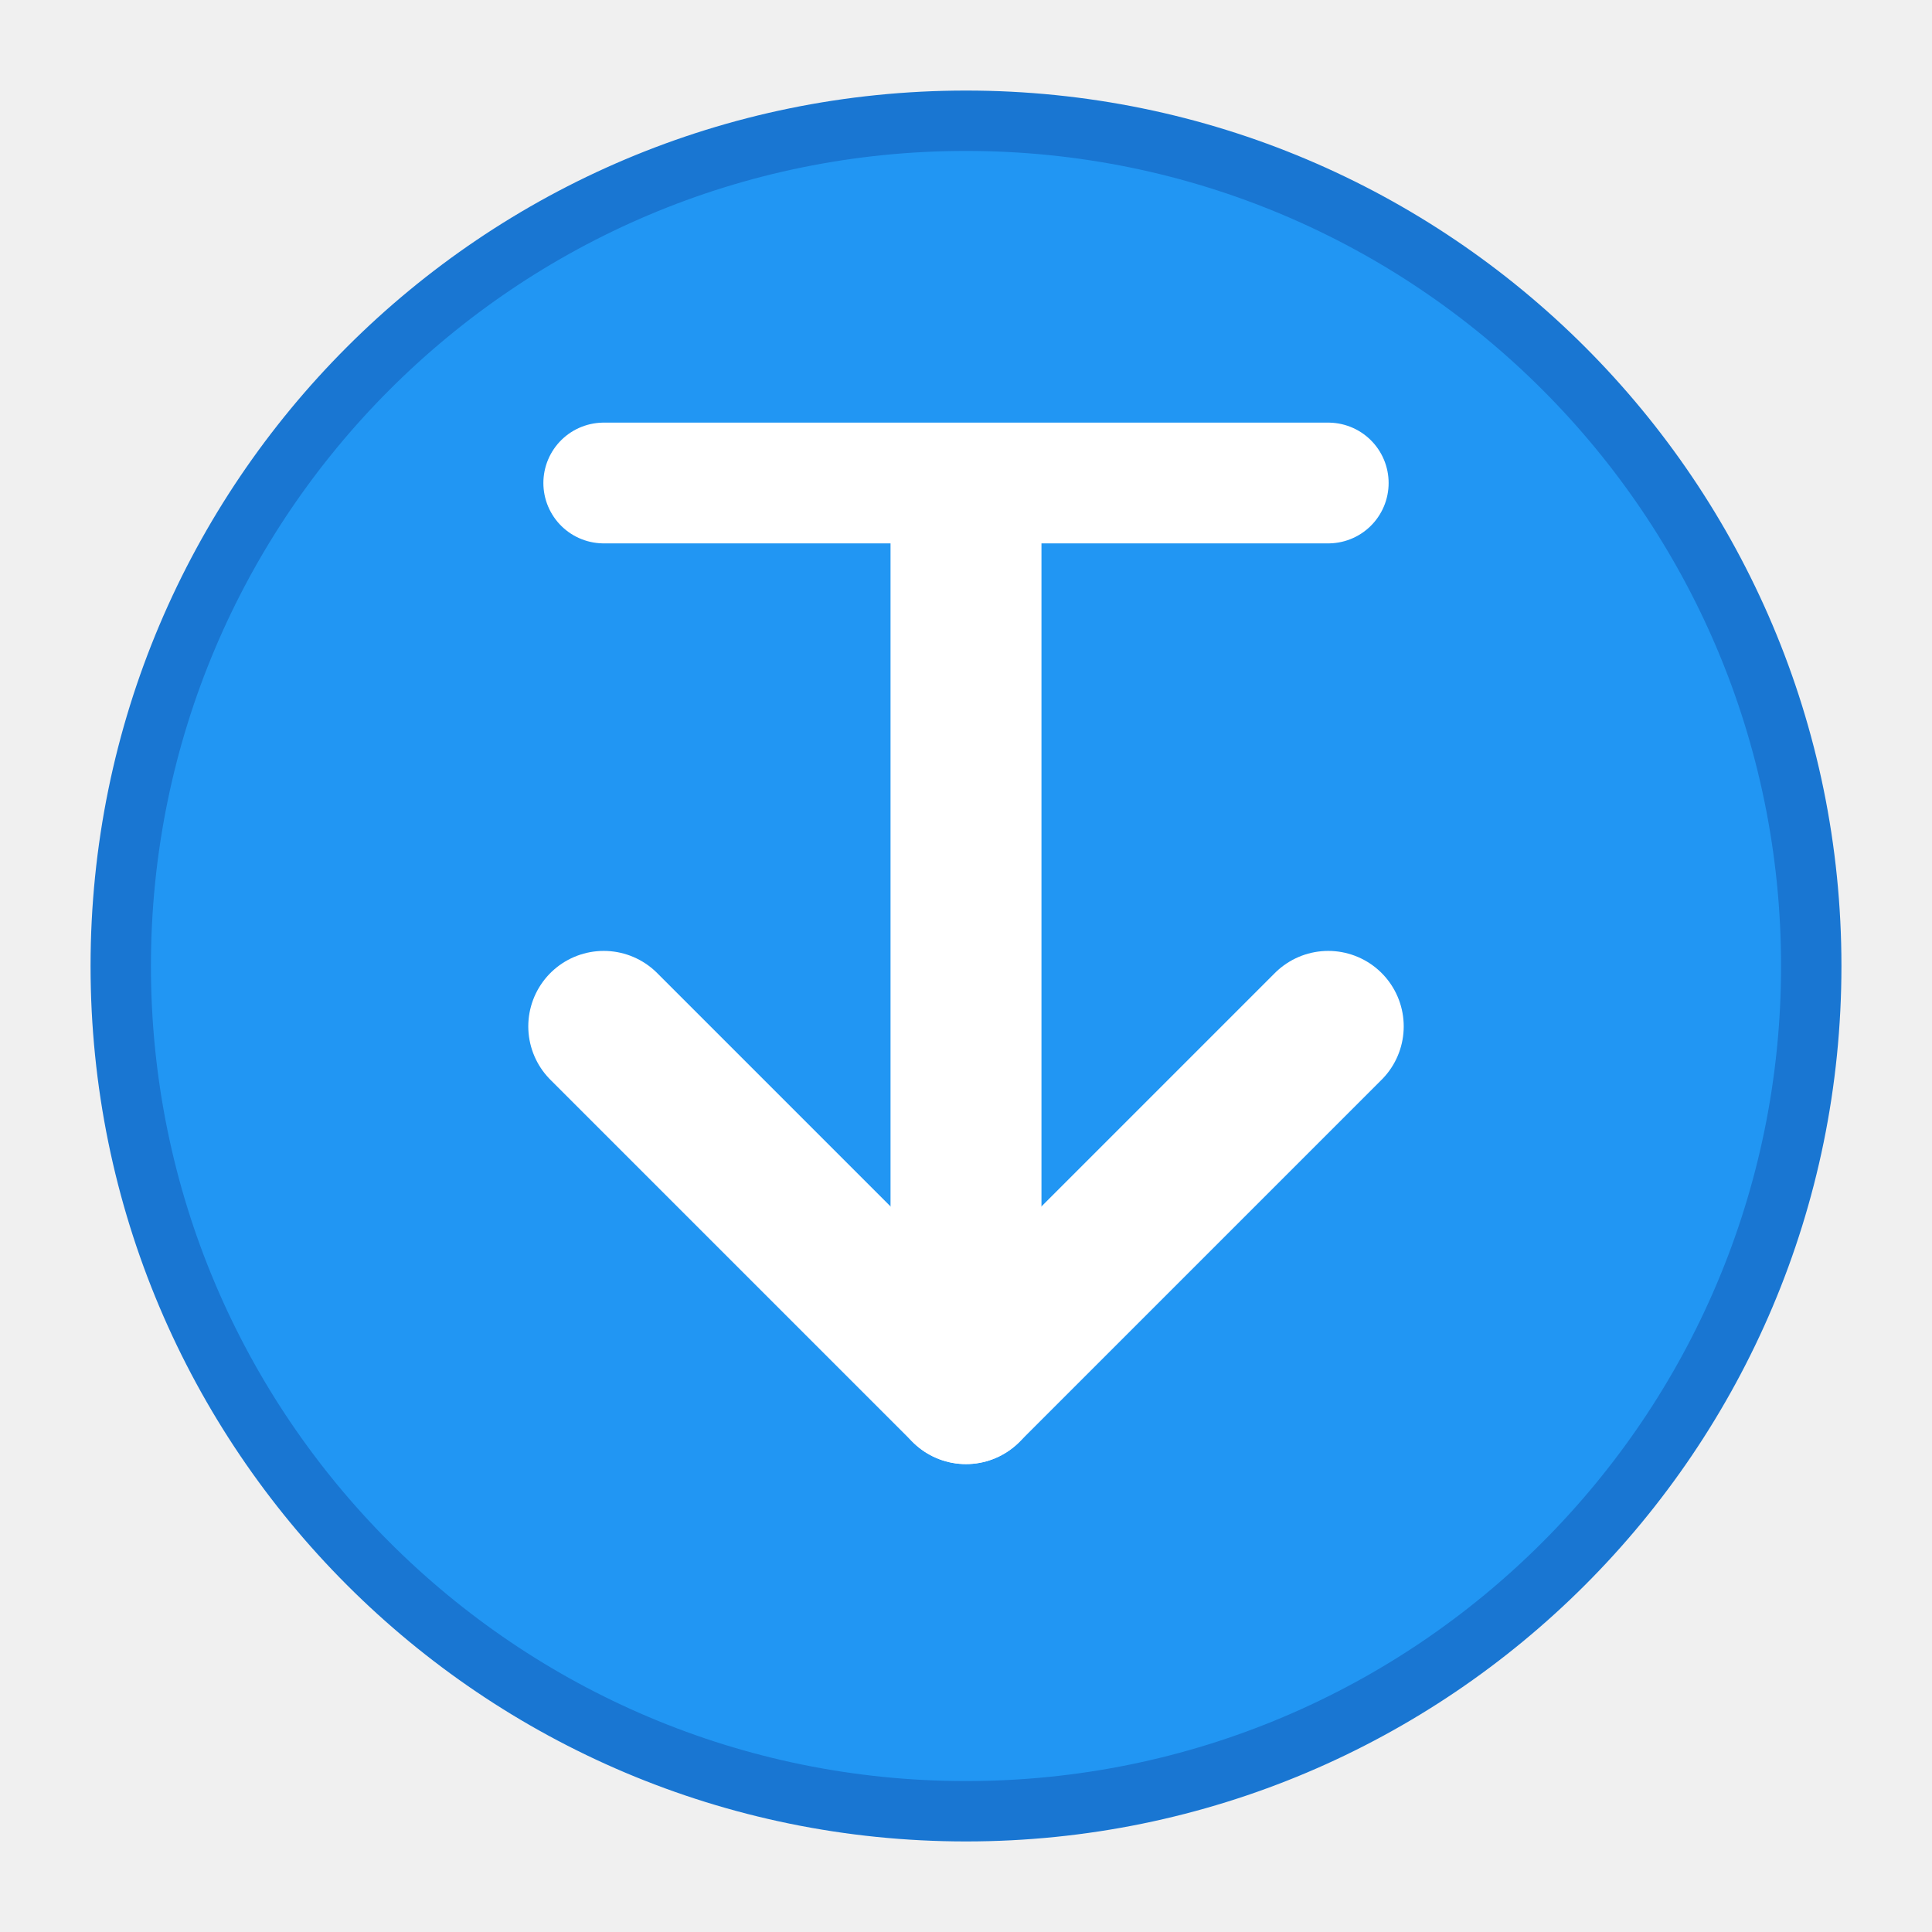
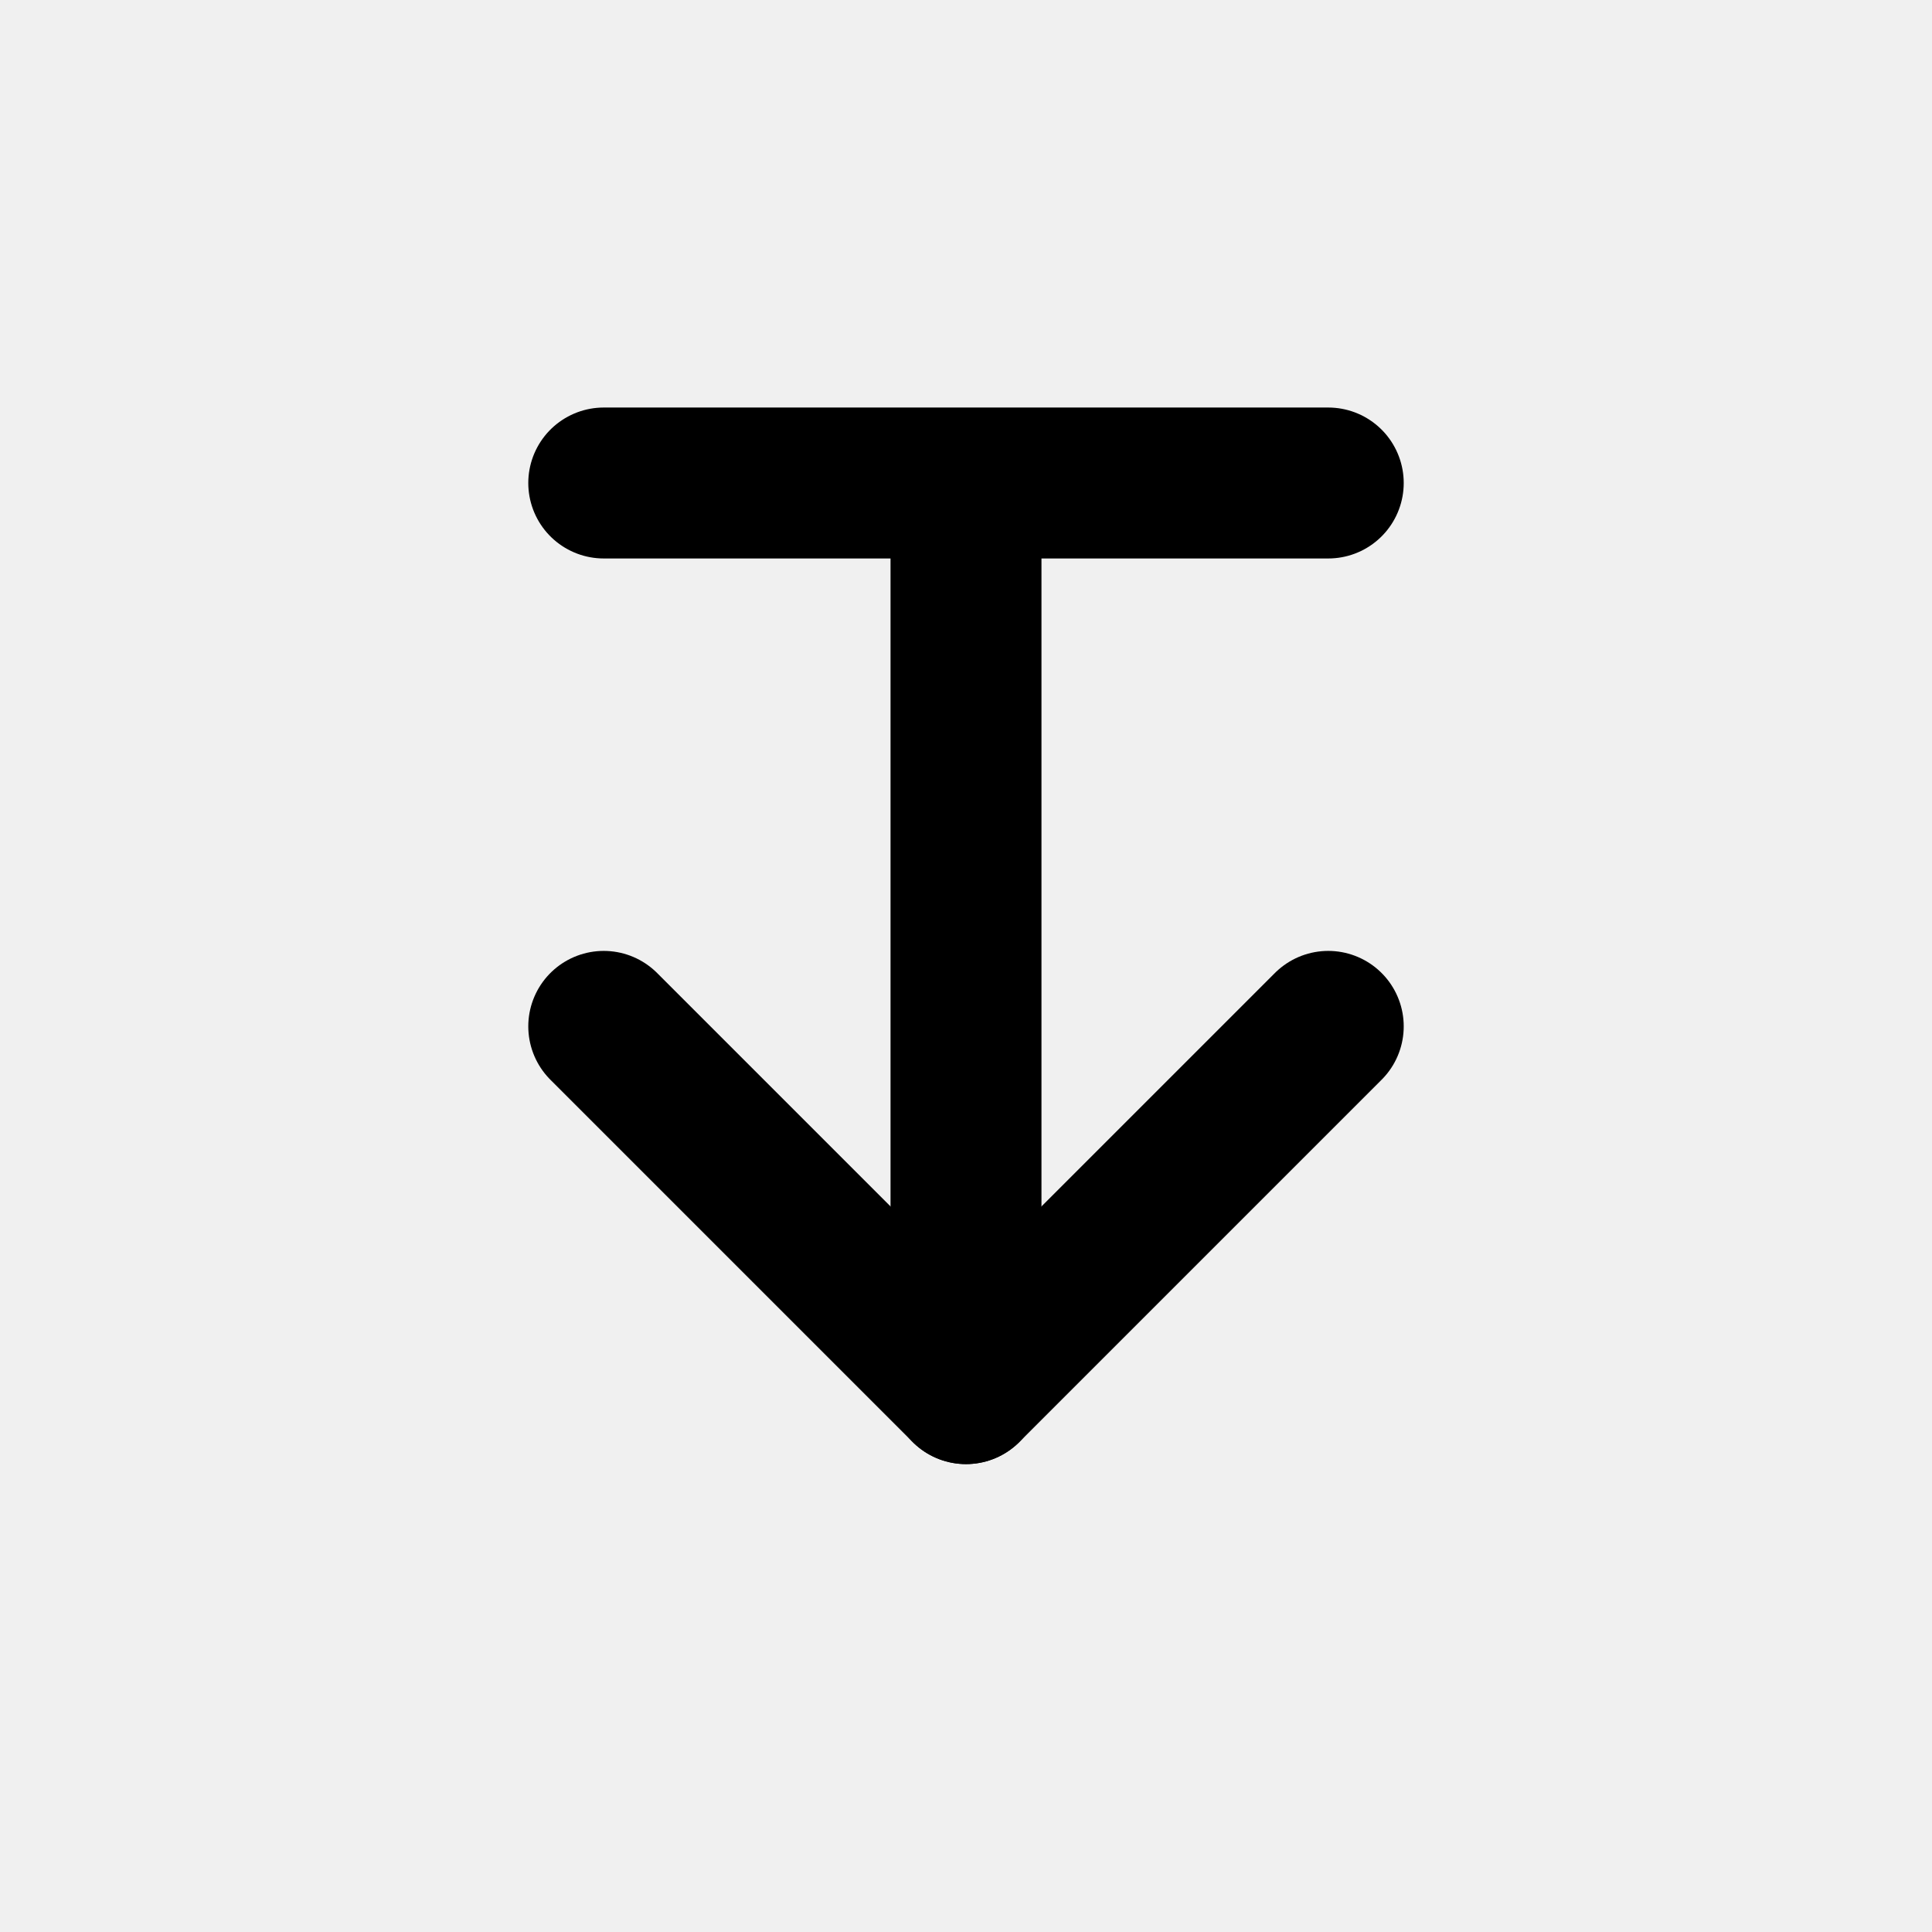
<svg xmlns="http://www.w3.org/2000/svg" width="32" height="32" viewBox="0 0 32 32">
-   <circle cx="16" cy="16" r="14" fill="#2196F3" stroke="#1976D2" stroke-width="1" />
-   <path d="M16 9 L16 23" stroke="#FFFFFF" stroke-width="2.5" stroke-linecap="round" />
-   <path d="M10 17 L16 23 L22 17" stroke="#FFFFFF" stroke-width="2.5" stroke-linecap="round" stroke-linejoin="round" fill="none" />
-   <path d="M10 8 L22 8" stroke="#FFFFFF" stroke-width="2" stroke-linecap="round" />
+   <path d="M16 9 L16 23" stroke="currentColor" stroke-width="2.5" stroke-linecap="round" />
+   <path d="M10 17 L16 23 L22 17" stroke="currentColor" stroke-width="2.5" stroke-linecap="round" stroke-linejoin="round" fill="none" />
+   <path d="M10 8 L22 8" stroke="currentColor" stroke-width="2.5" stroke-linecap="round" />
</svg>
